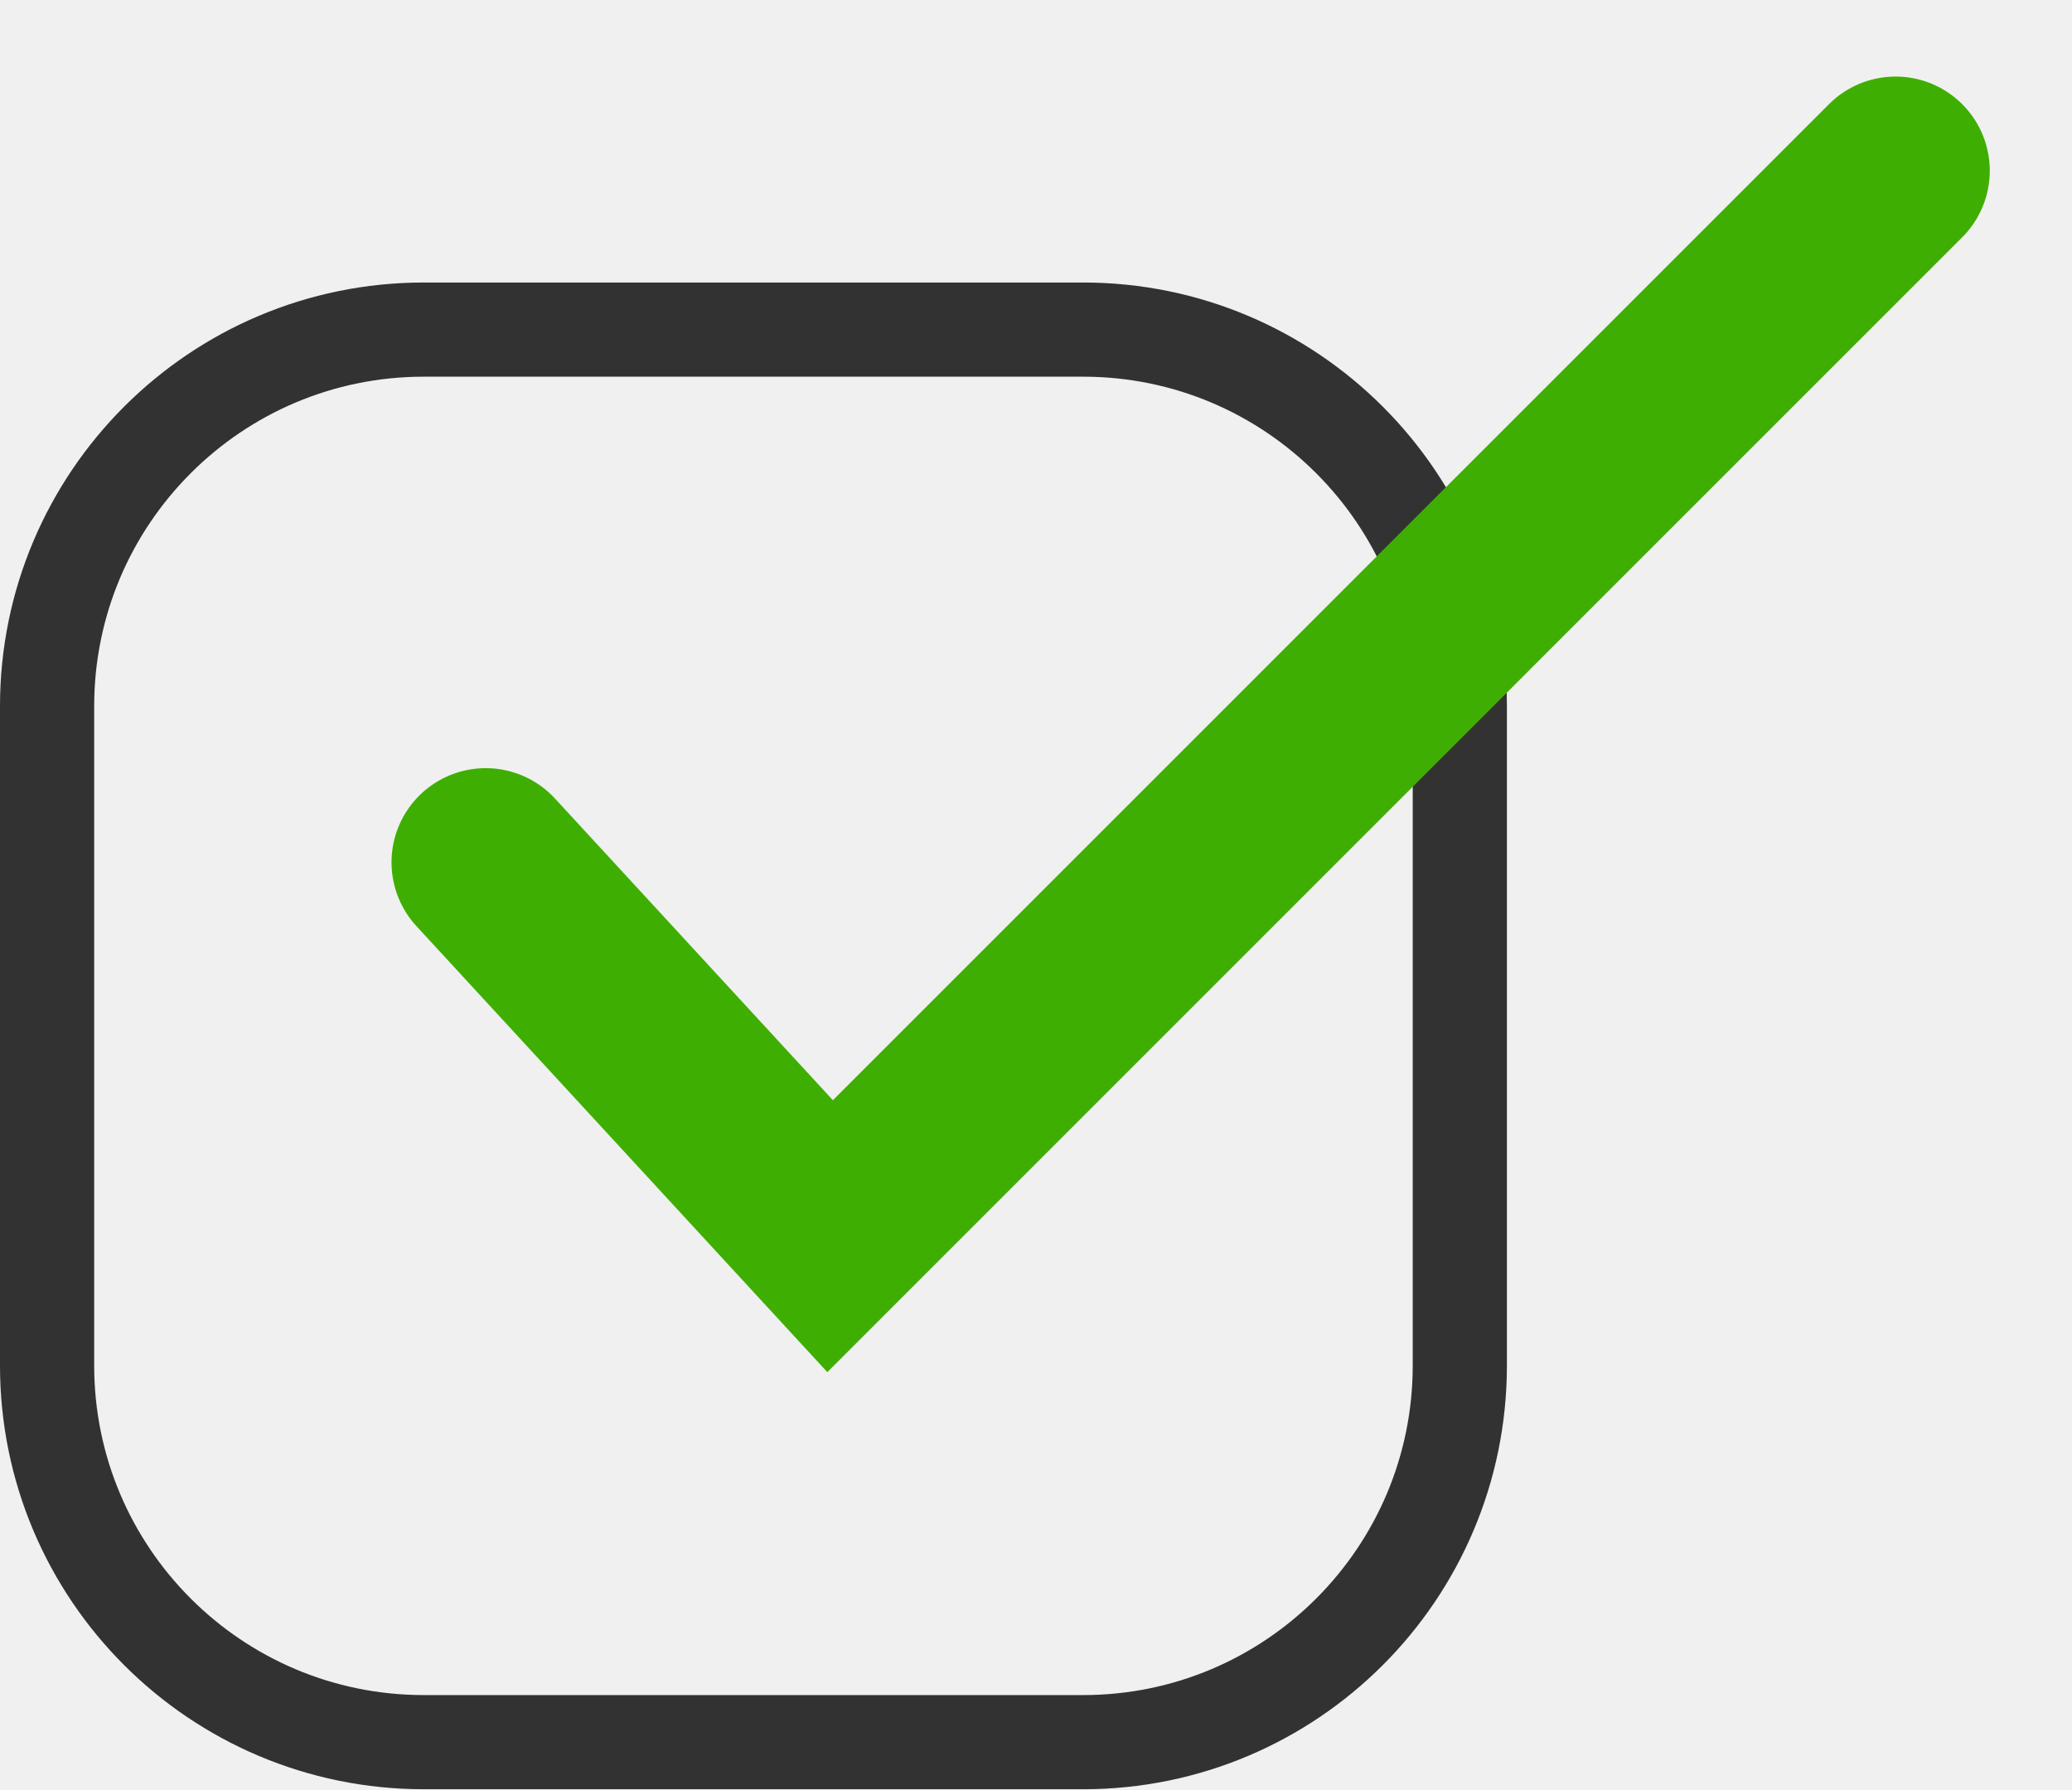
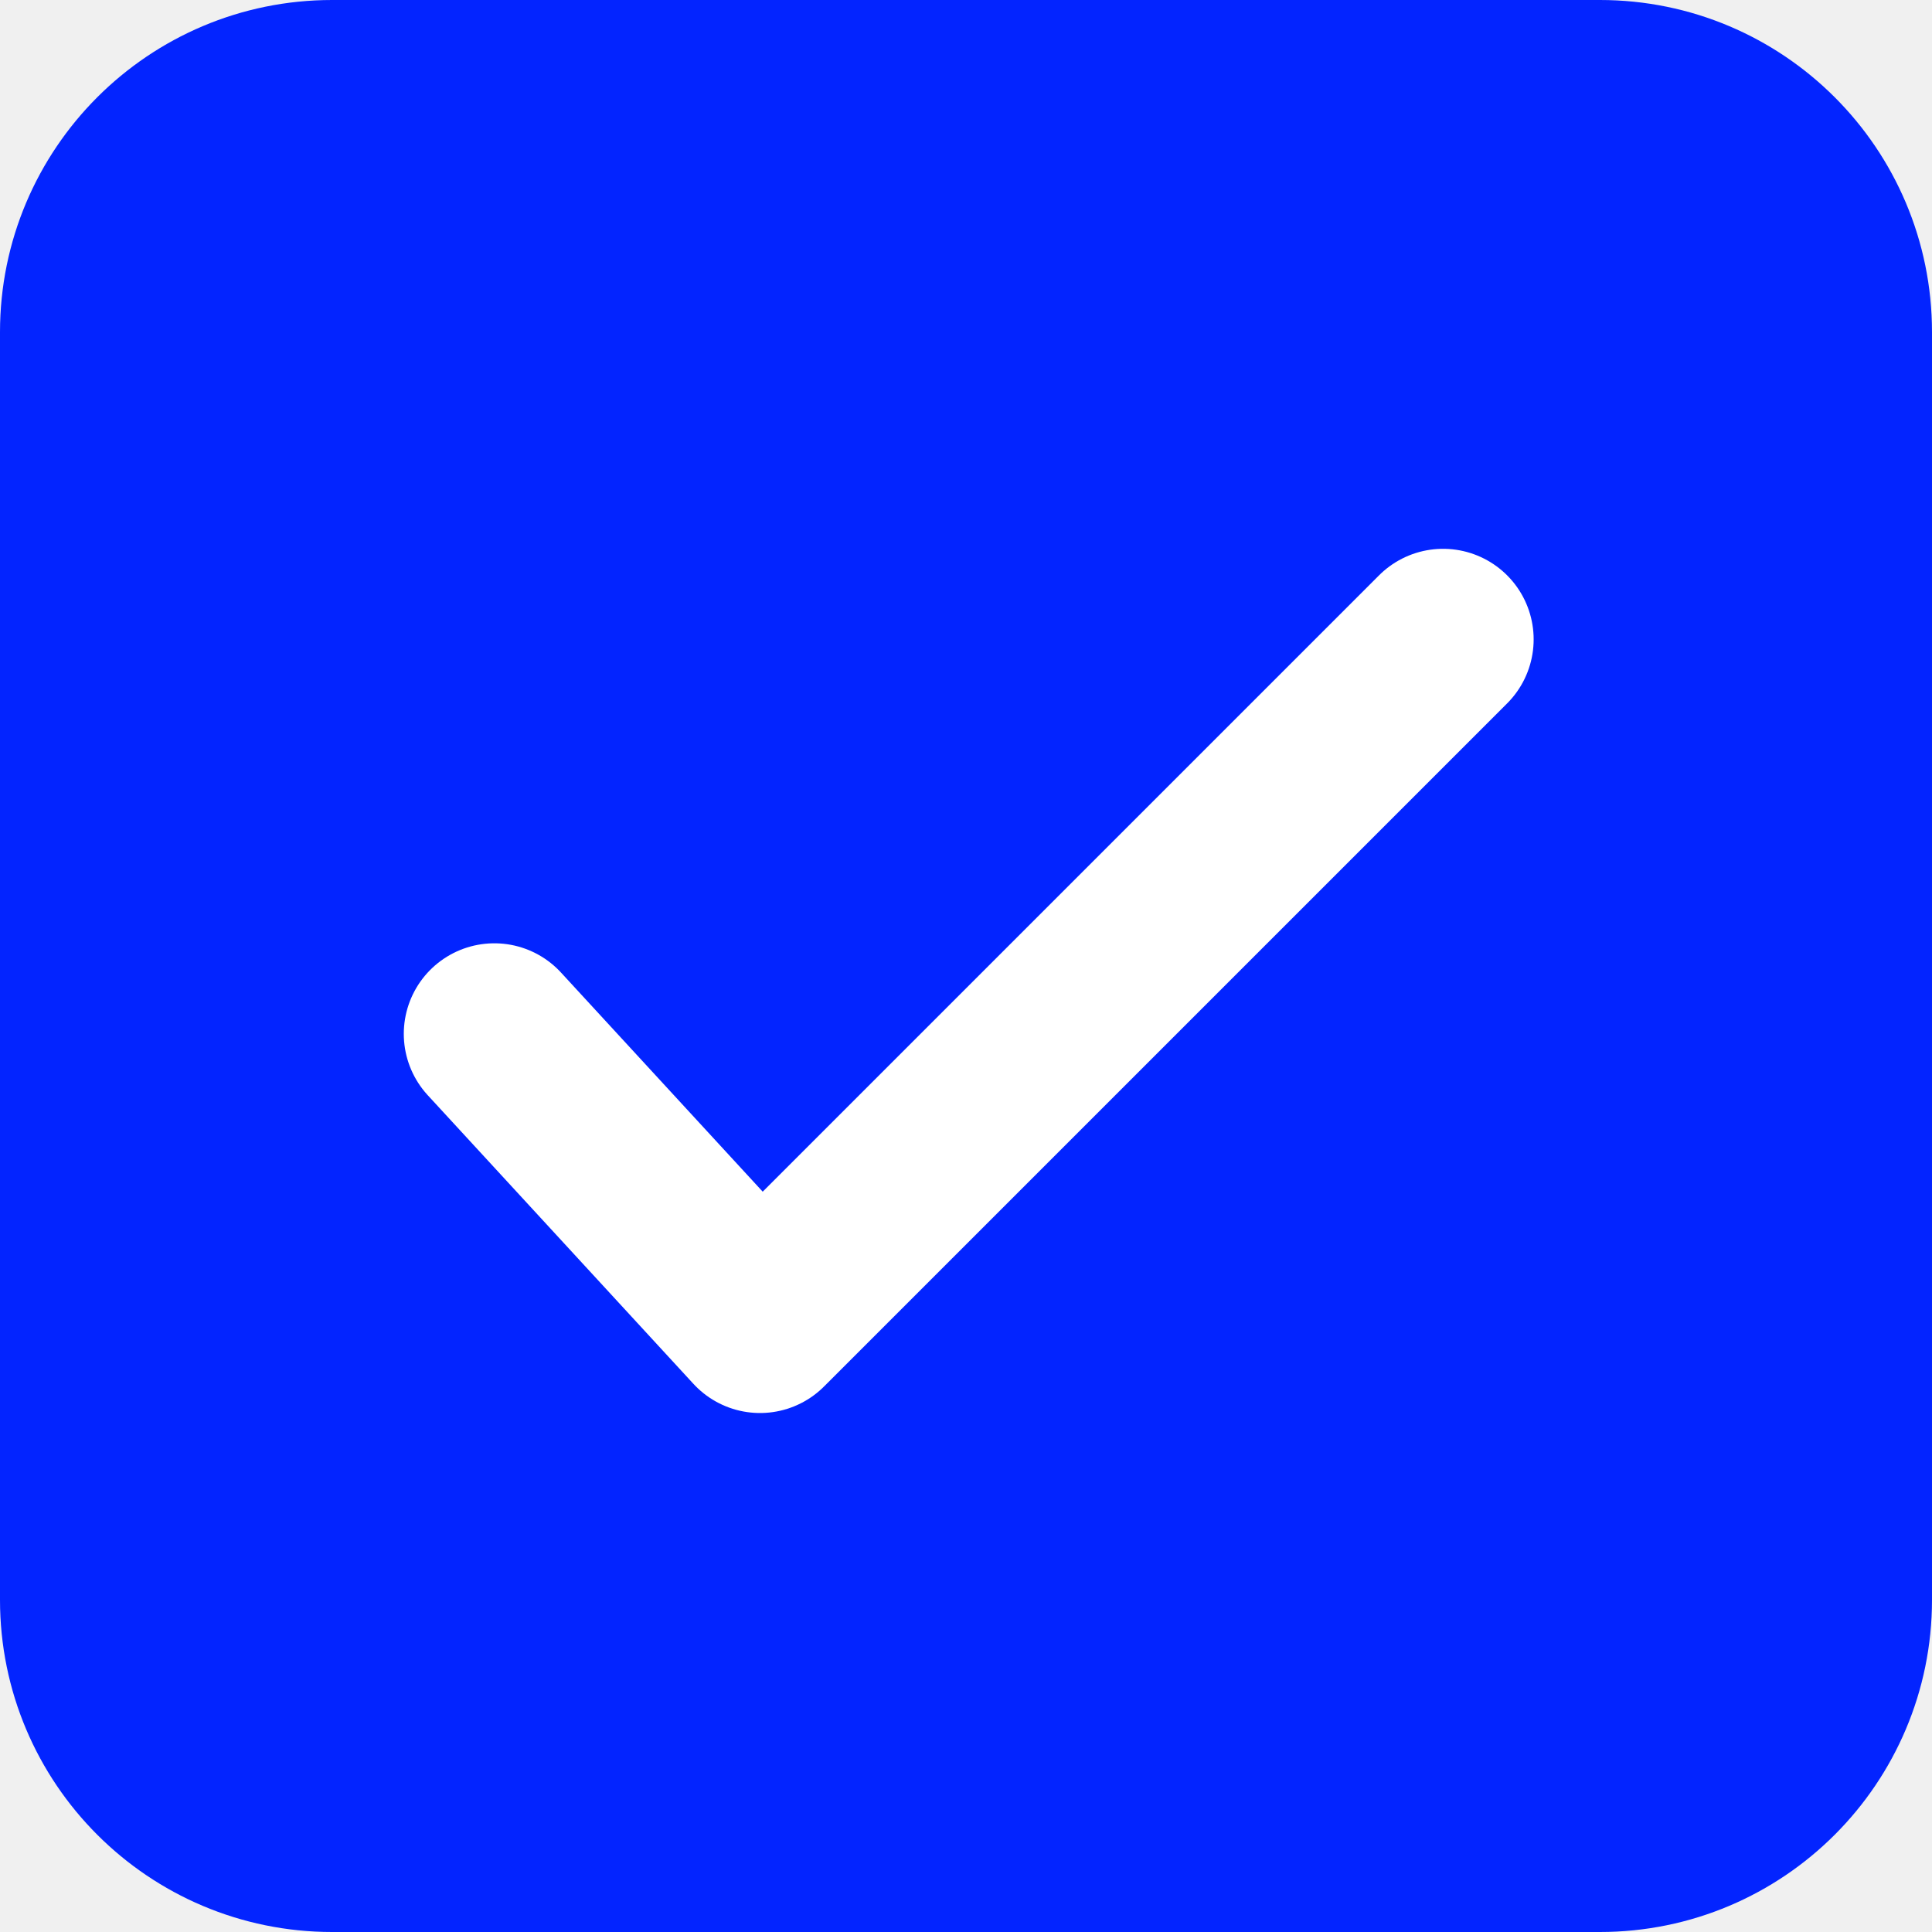
- <svg xmlns="http://www.w3.org/2000/svg" width="22" height="19">
-   <g fill="none" fill-rule="evenodd" transform="translate(0 -2)">
-     <rect width="15" height="15" x=".5" y="5.5" stroke="#323232" rx="4" />
-     <path stroke="#3EAF02" stroke-linecap="round" stroke-width="2" d="M5.157 11.157l3.657 3.97L20.127 3.813" />
+ <svg xmlns="http://www.w3.org/2000/svg" width="16" height="16">
+   <g fill="none" fill-rule="evenodd">
+     <g stroke-width="1.5">
+       <rect stroke="#0324FF" fill="#0324FF" x=".75" y=".75" width="14.5" height="14.5" rx="2" />
+       <path stroke="#FFF" stroke-linecap="round" stroke-linejoin="round" d="M4.094 8.562l2.2 2.39 5.657-5.657" />
+     </g>
  </g>
</svg>
